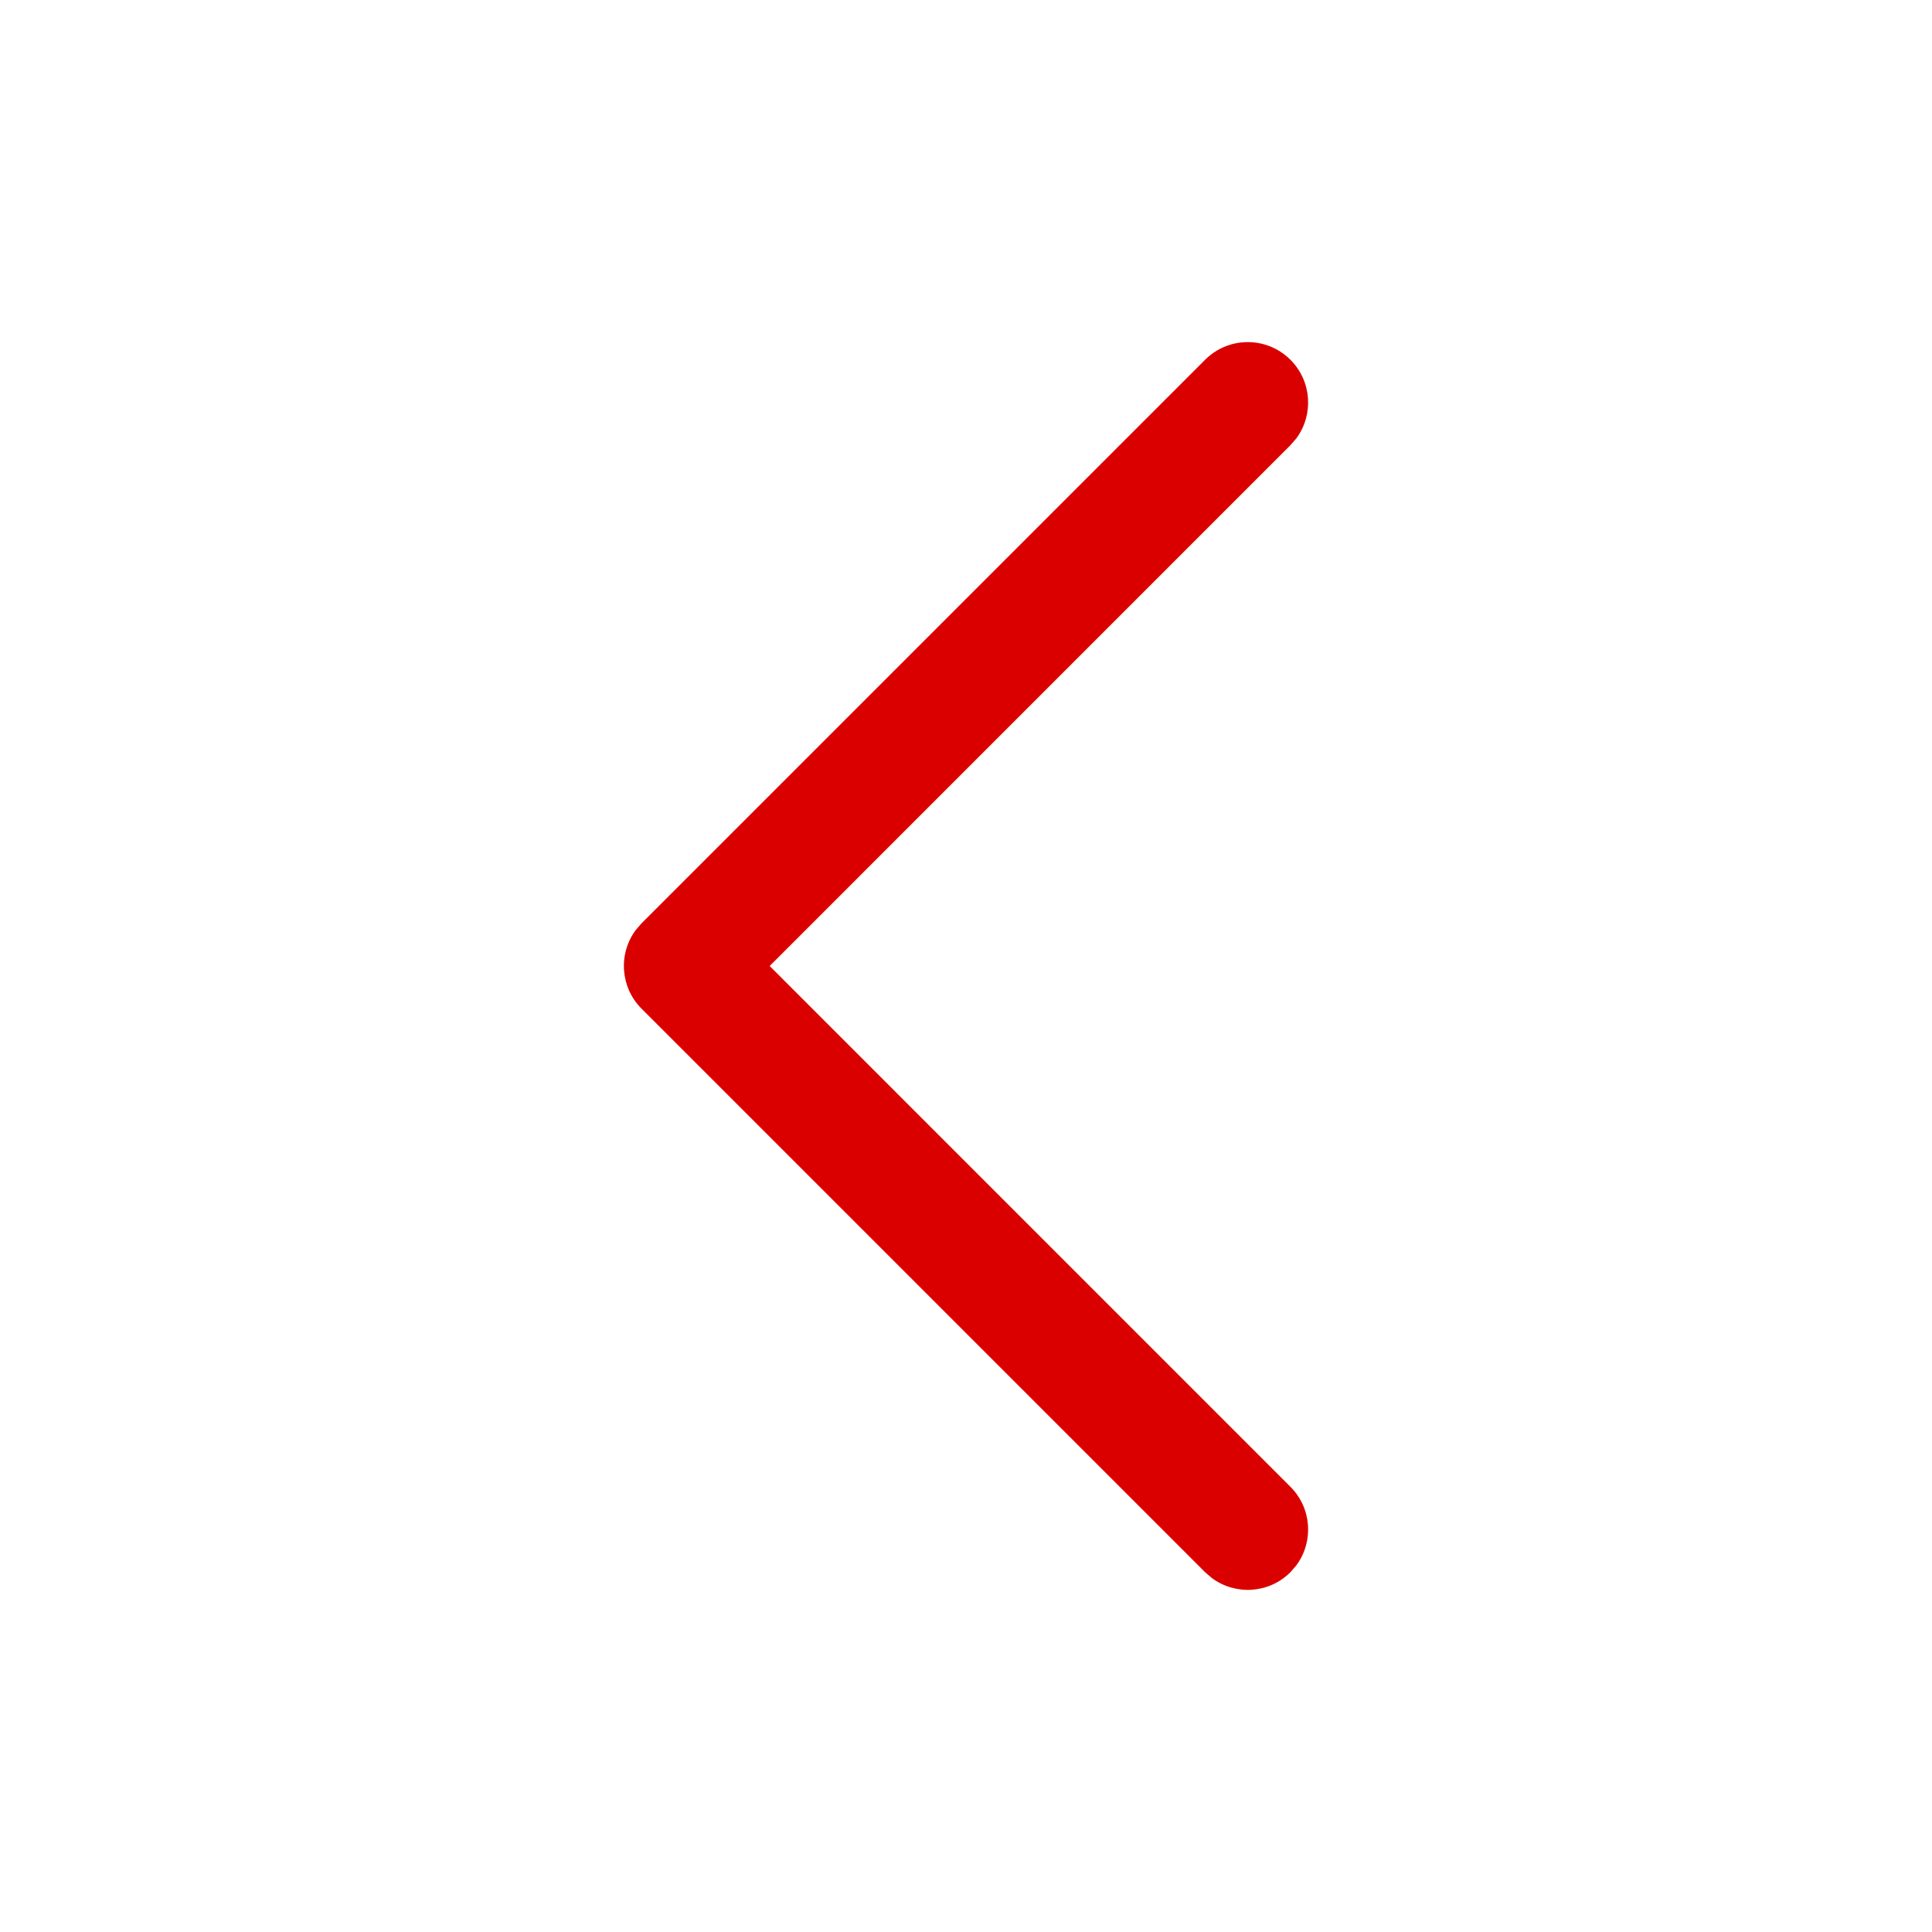
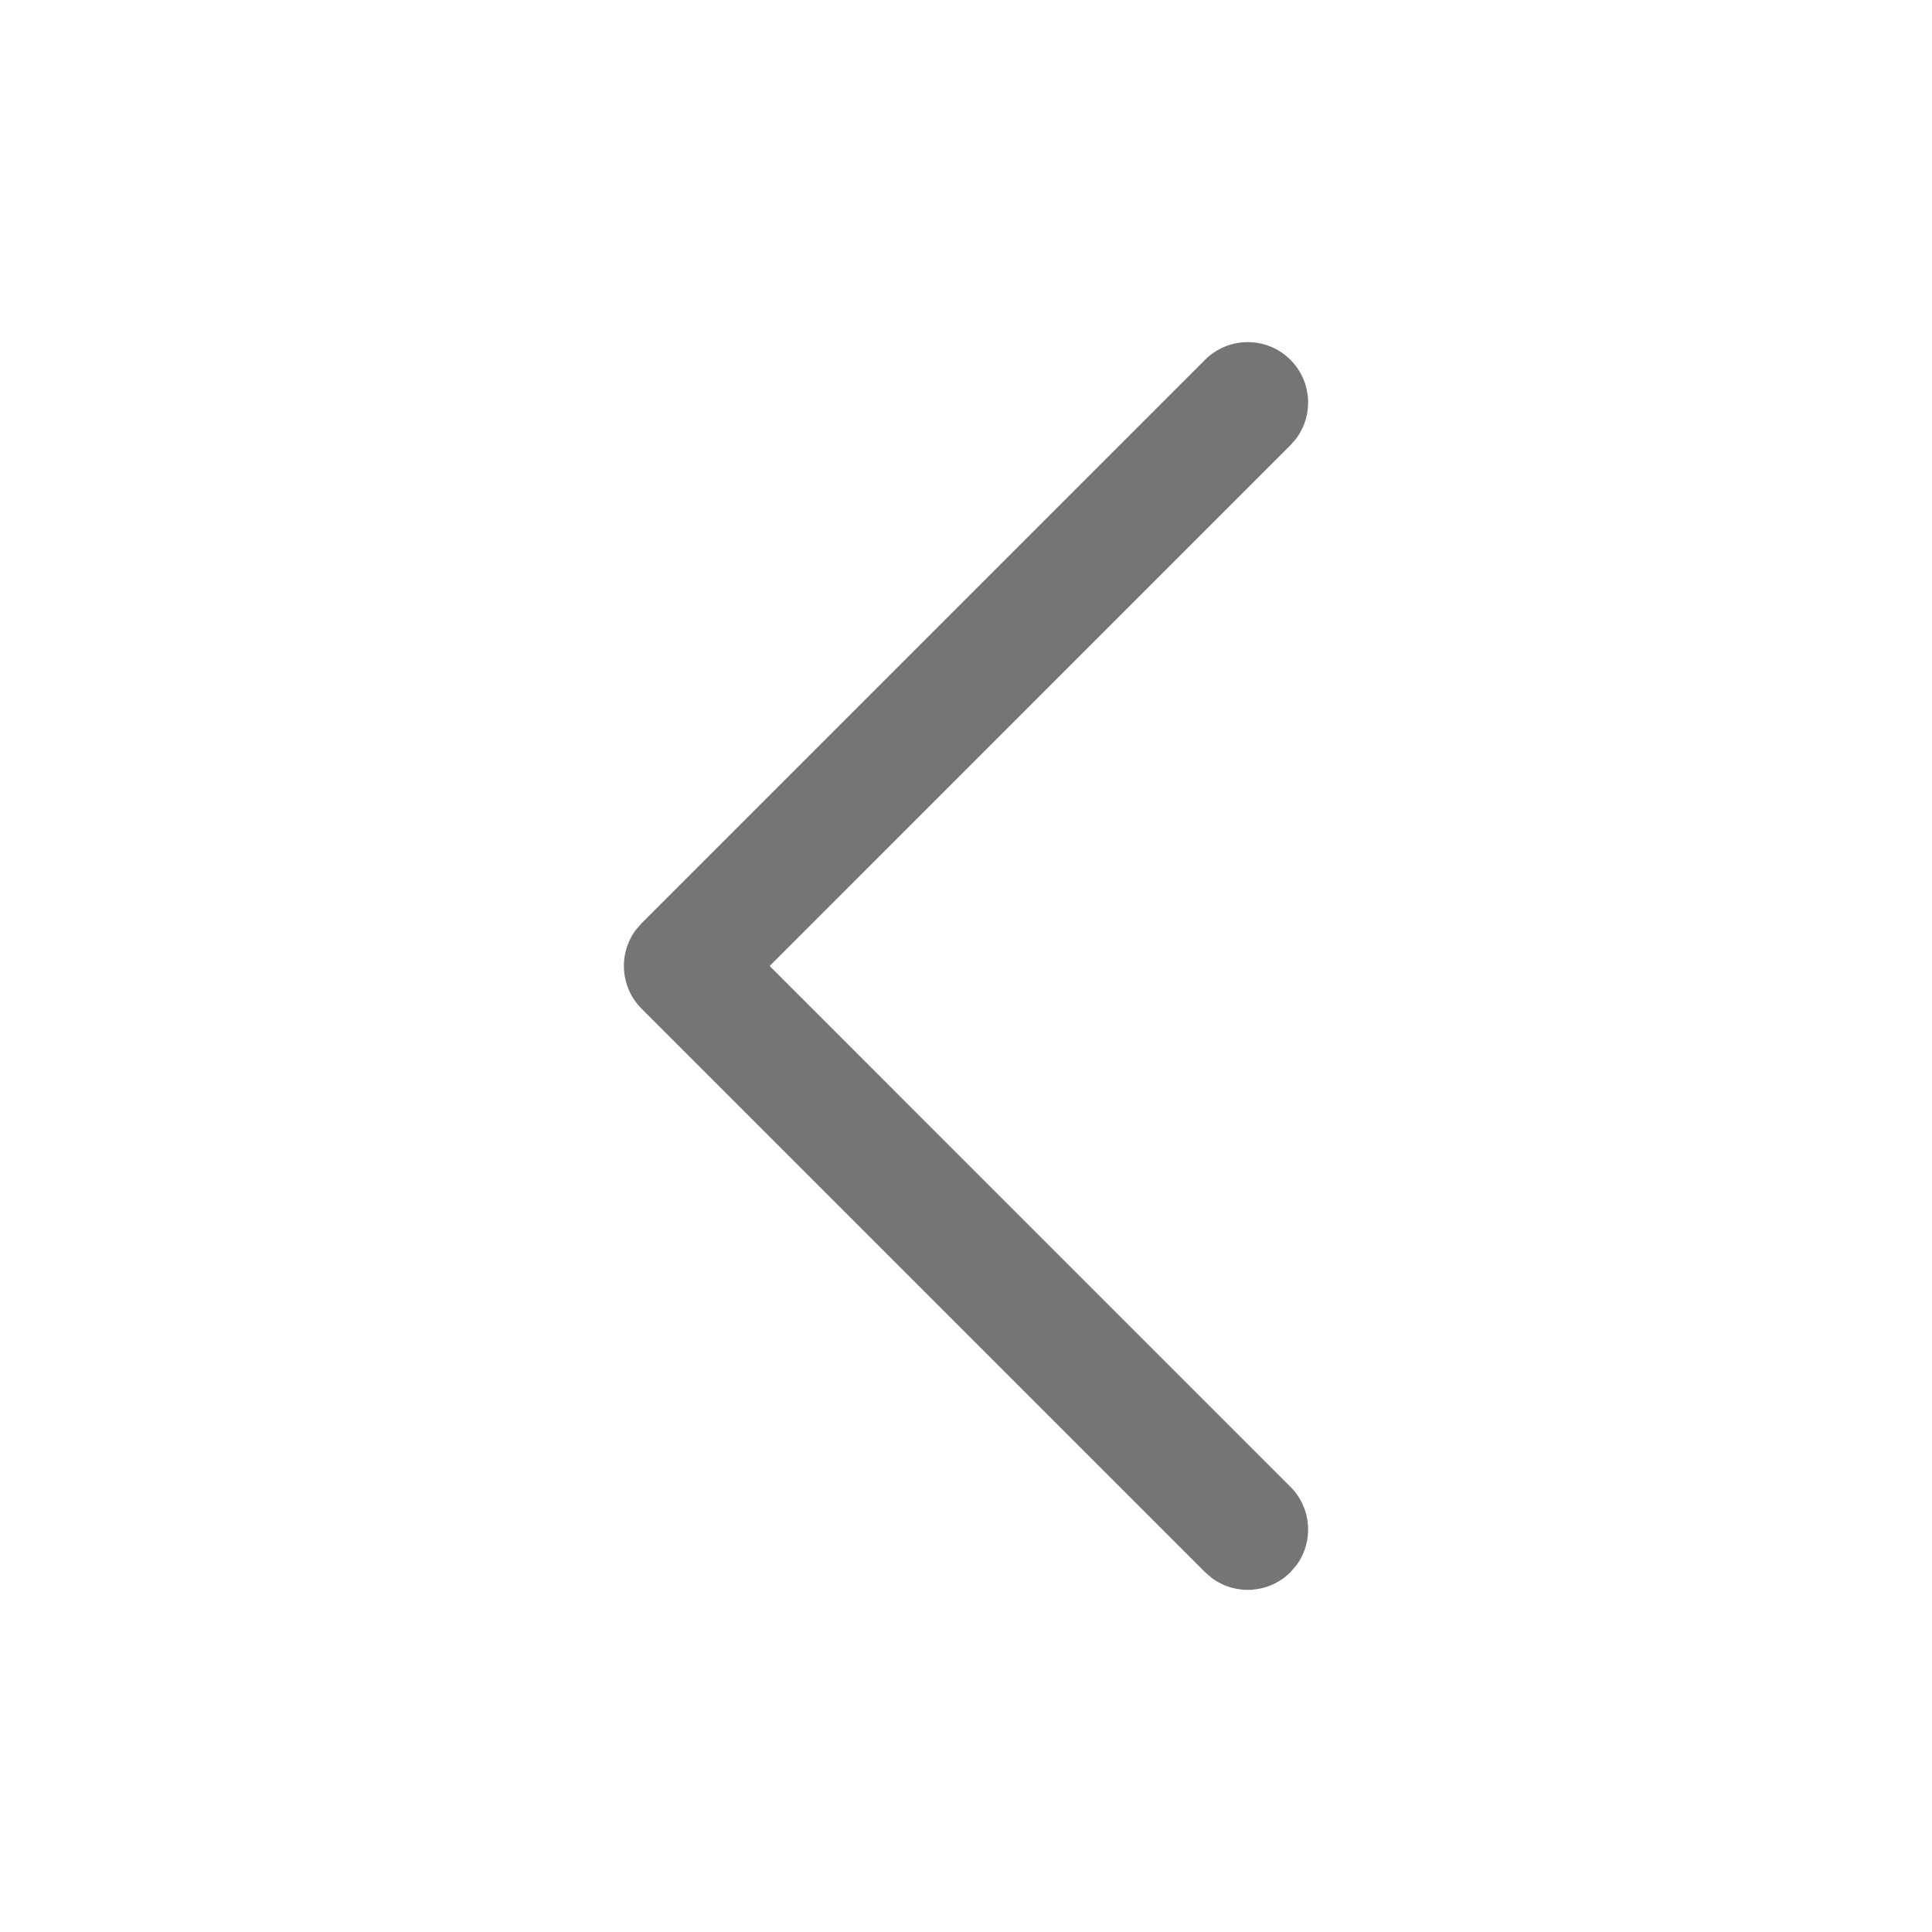
<svg xmlns="http://www.w3.org/2000/svg" width="45" height="45" viewBox="0 0 45 45" fill="none">
  <g id="Arrow - Left 2">
    <g id="Iconly/Light-Outline/Arrow---Left-2">
      <g id="Arrow---Left-2">
-         <path id="Stroke-1" d="M30.057 8.381C30.556 8.88 30.602 9.661 30.193 10.212L30.057 10.369L17.927 22.5L30.057 34.631C30.556 35.13 30.602 35.911 30.193 36.462L30.057 36.619C29.558 37.119 28.776 37.164 28.226 36.755L28.068 36.619L14.943 23.494C14.444 22.995 14.399 22.214 14.807 21.663L14.943 21.506L28.068 8.381C28.617 7.831 29.508 7.831 30.057 8.381Z" fill="#DA0000" style="fill:#DA0000;fill:color(display-p3 0.854 0 0);fill-opacity:1;" />
+         <path id="Stroke-1" d="M30.057 8.381C30.556 8.88 30.602 9.661 30.193 10.212L30.057 10.369L17.927 22.5L30.057 34.631C30.556 35.13 30.602 35.911 30.193 36.462L30.057 36.619C29.558 37.119 28.776 37.164 28.226 36.755L28.068 36.619L14.943 23.494C14.444 22.995 14.399 22.214 14.807 21.663L14.943 21.506L28.068 8.381C28.617 7.831 29.508 7.831 30.057 8.381Z" fill="#000" style="fill:#000;fill-opacity:0.54;" />
      </g>
    </g>
  </g>
</svg>
